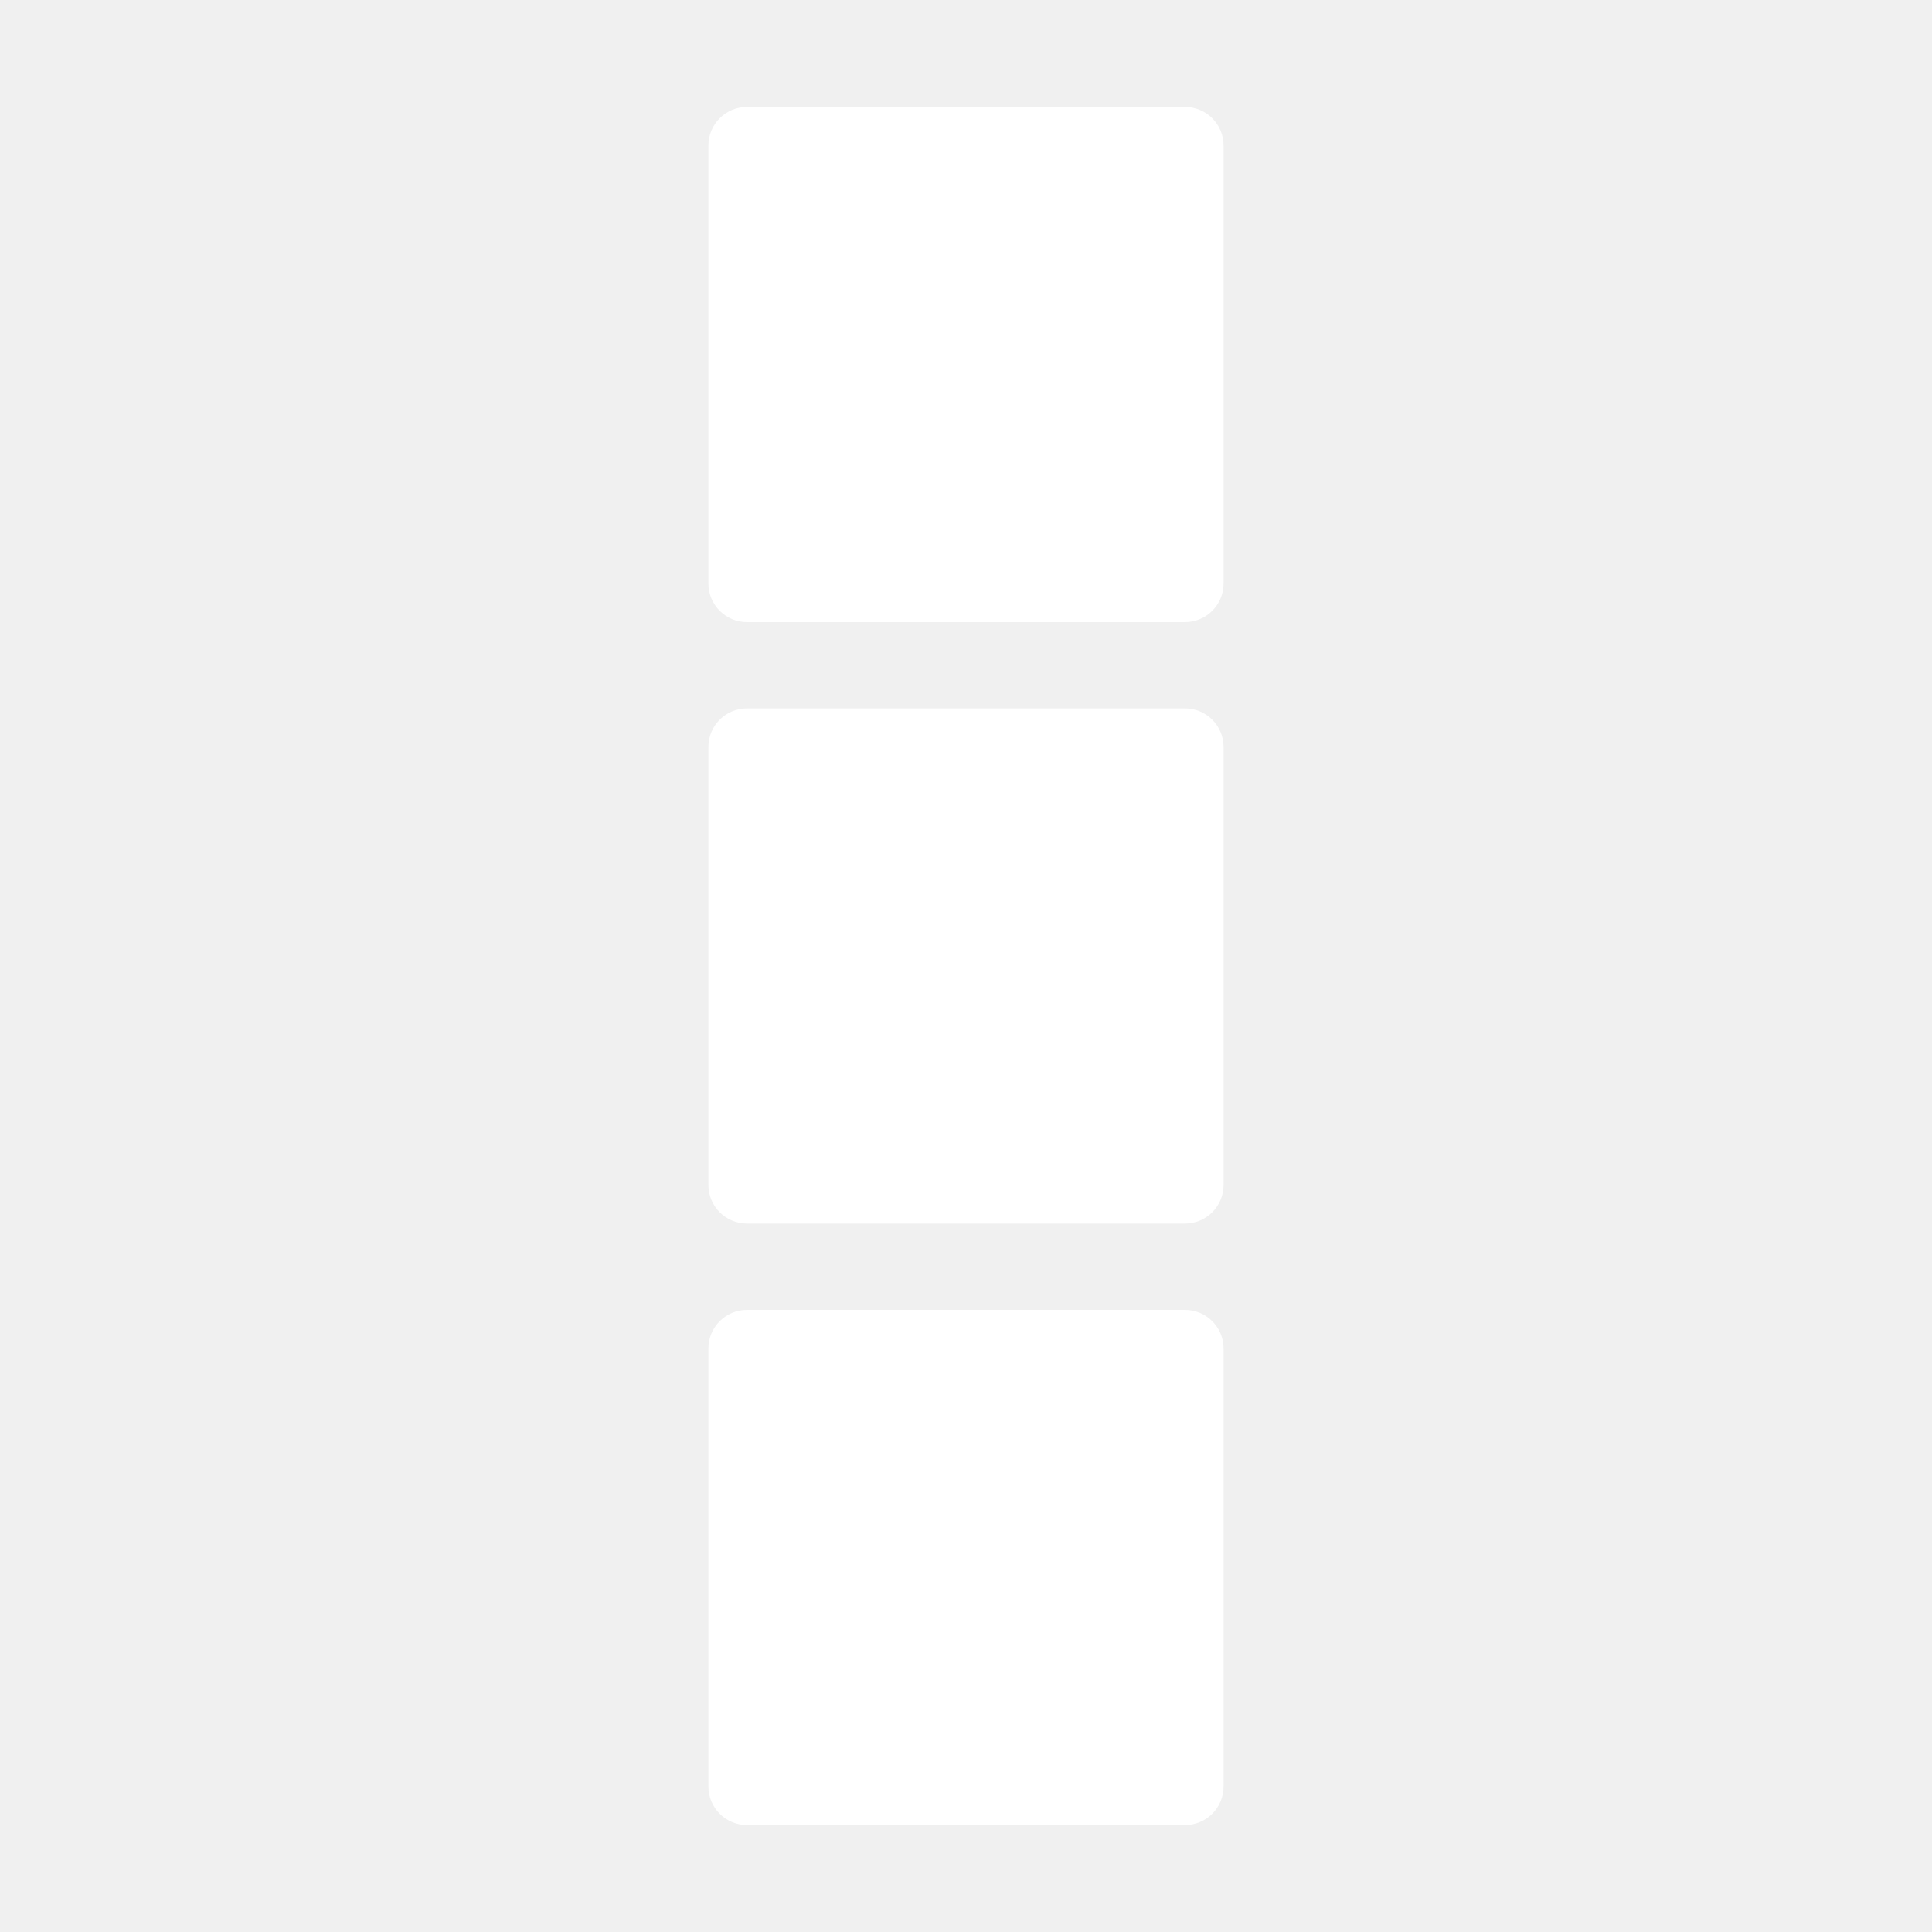
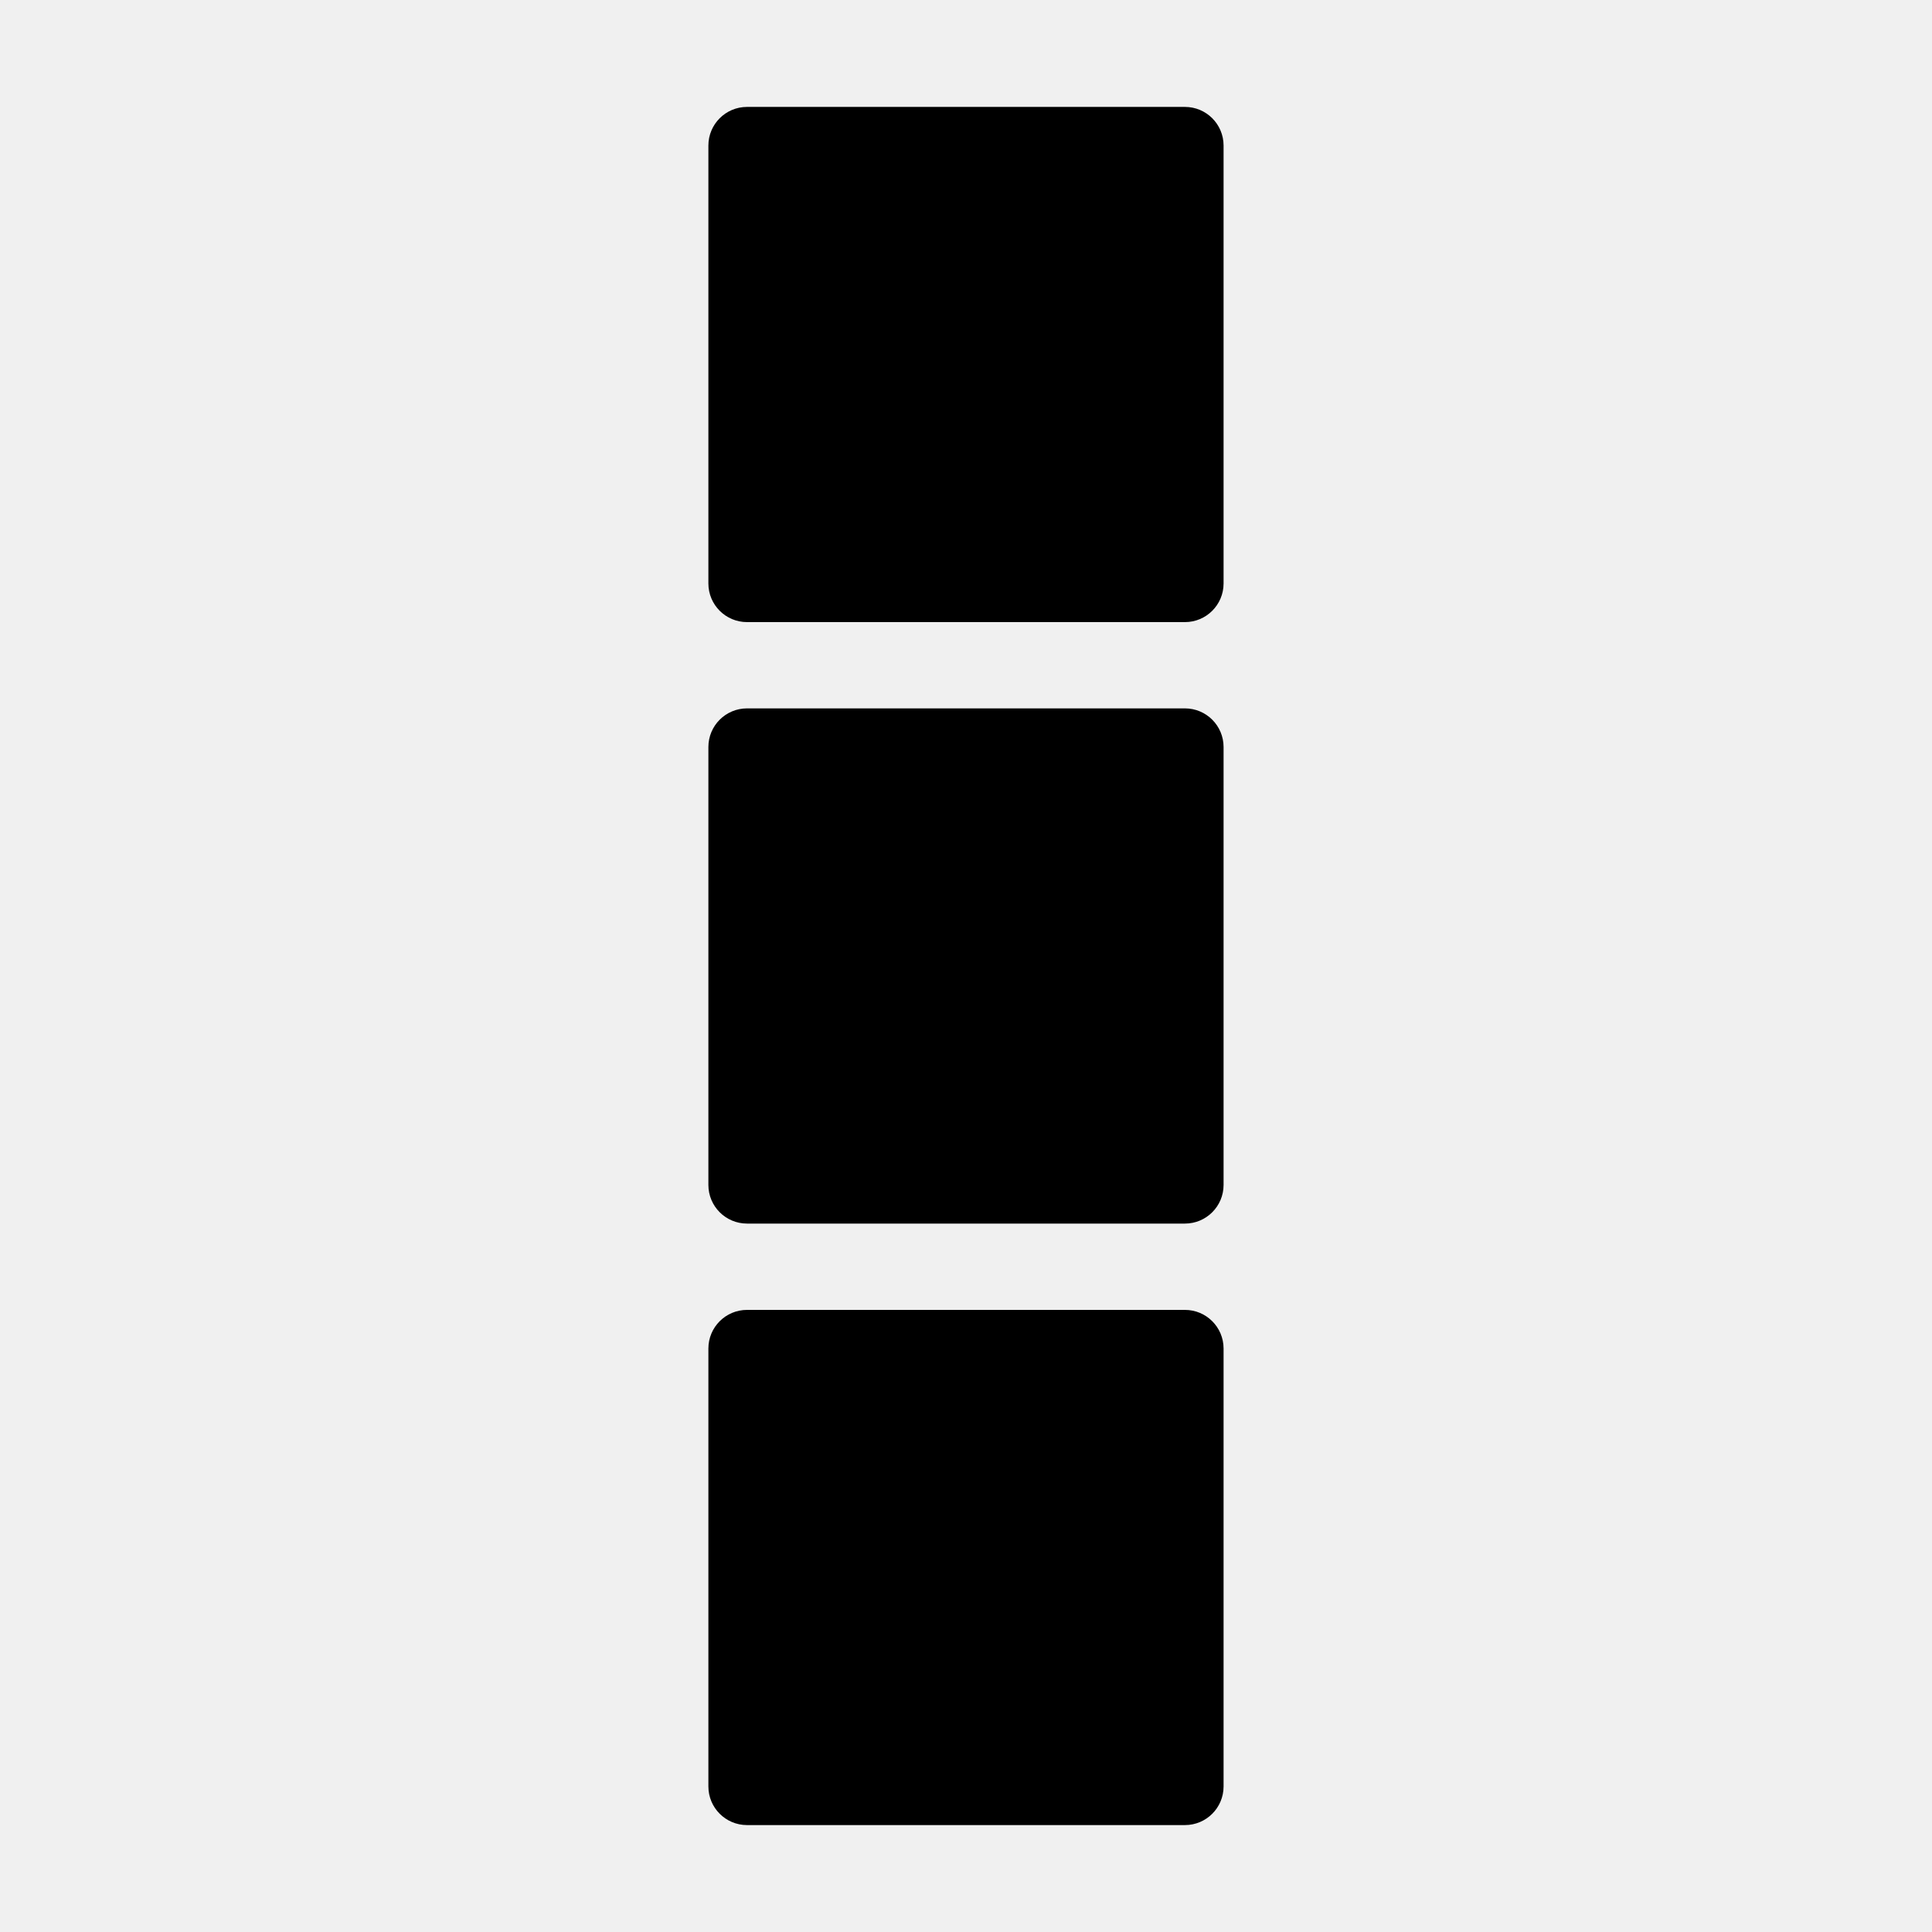
<svg xmlns="http://www.w3.org/2000/svg" viewBox="0 0 500 500">
-   <defs>
-     <style>.b24b1310-6756-48fc-83ea-9cb1e24b2e32{fill:#fff;}</style>
-   </defs>
-   <g id="a6ce91c7-aef7-4cd7-a077-09b2e80860c2" data-name="actions-icon">
-     <rect class="b24b1310-6756-48fc-83ea-9cb1e24b2e32" x="183.33" y="183.33" width="133.33" height="133.33" rx="10" />
-     <rect class="b24b1310-6756-48fc-83ea-9cb1e24b2e32" x="183.33" y="27.67" width="133.33" height="133.33" rx="10" />
-     <rect class="b24b1310-6756-48fc-83ea-9cb1e24b2e32" x="183.33" y="339" width="133.33" height="133.33" rx="10" />
+   <g id="actions-icon">
+     <rect x="183.33" y="183.33" width="133.33" height="133.33" rx="10" />
+     <rect x="183.33" y="27.67" width="133.33" height="133.33" rx="10" />
+     <rect x="183.33" y="339" width="133.33" height="133.33" rx="10" />
  </g>
</svg>
